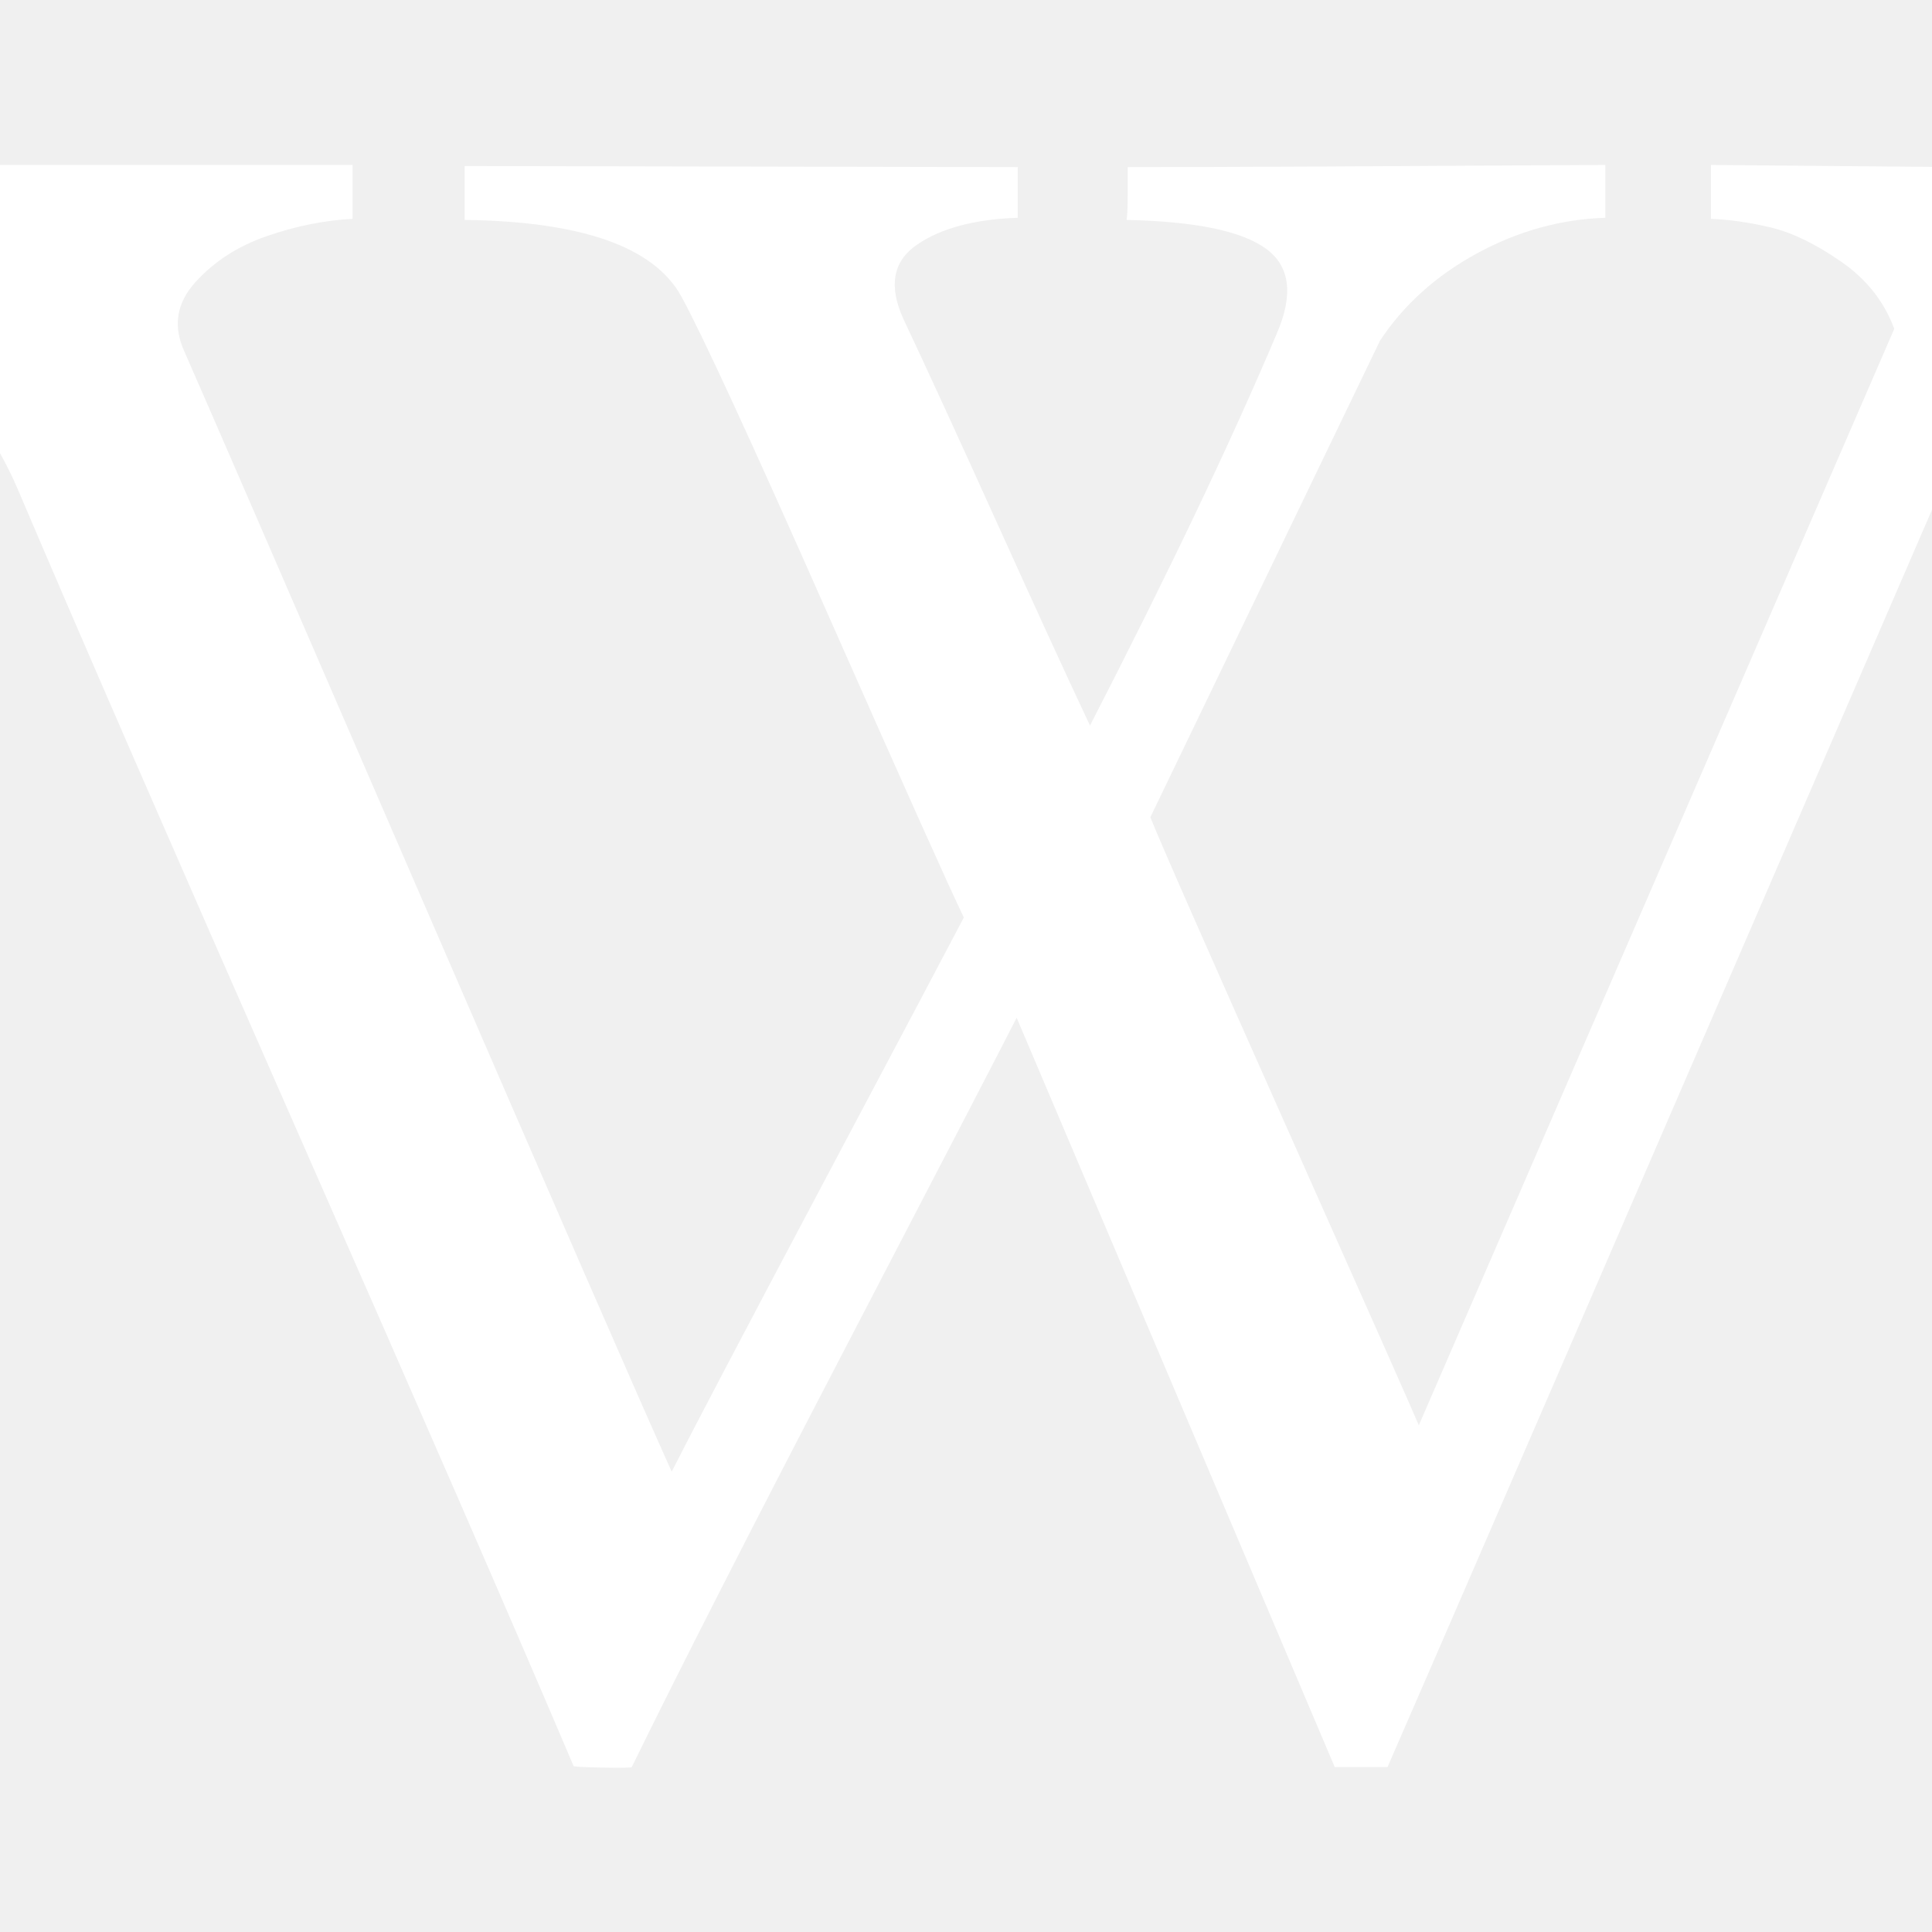
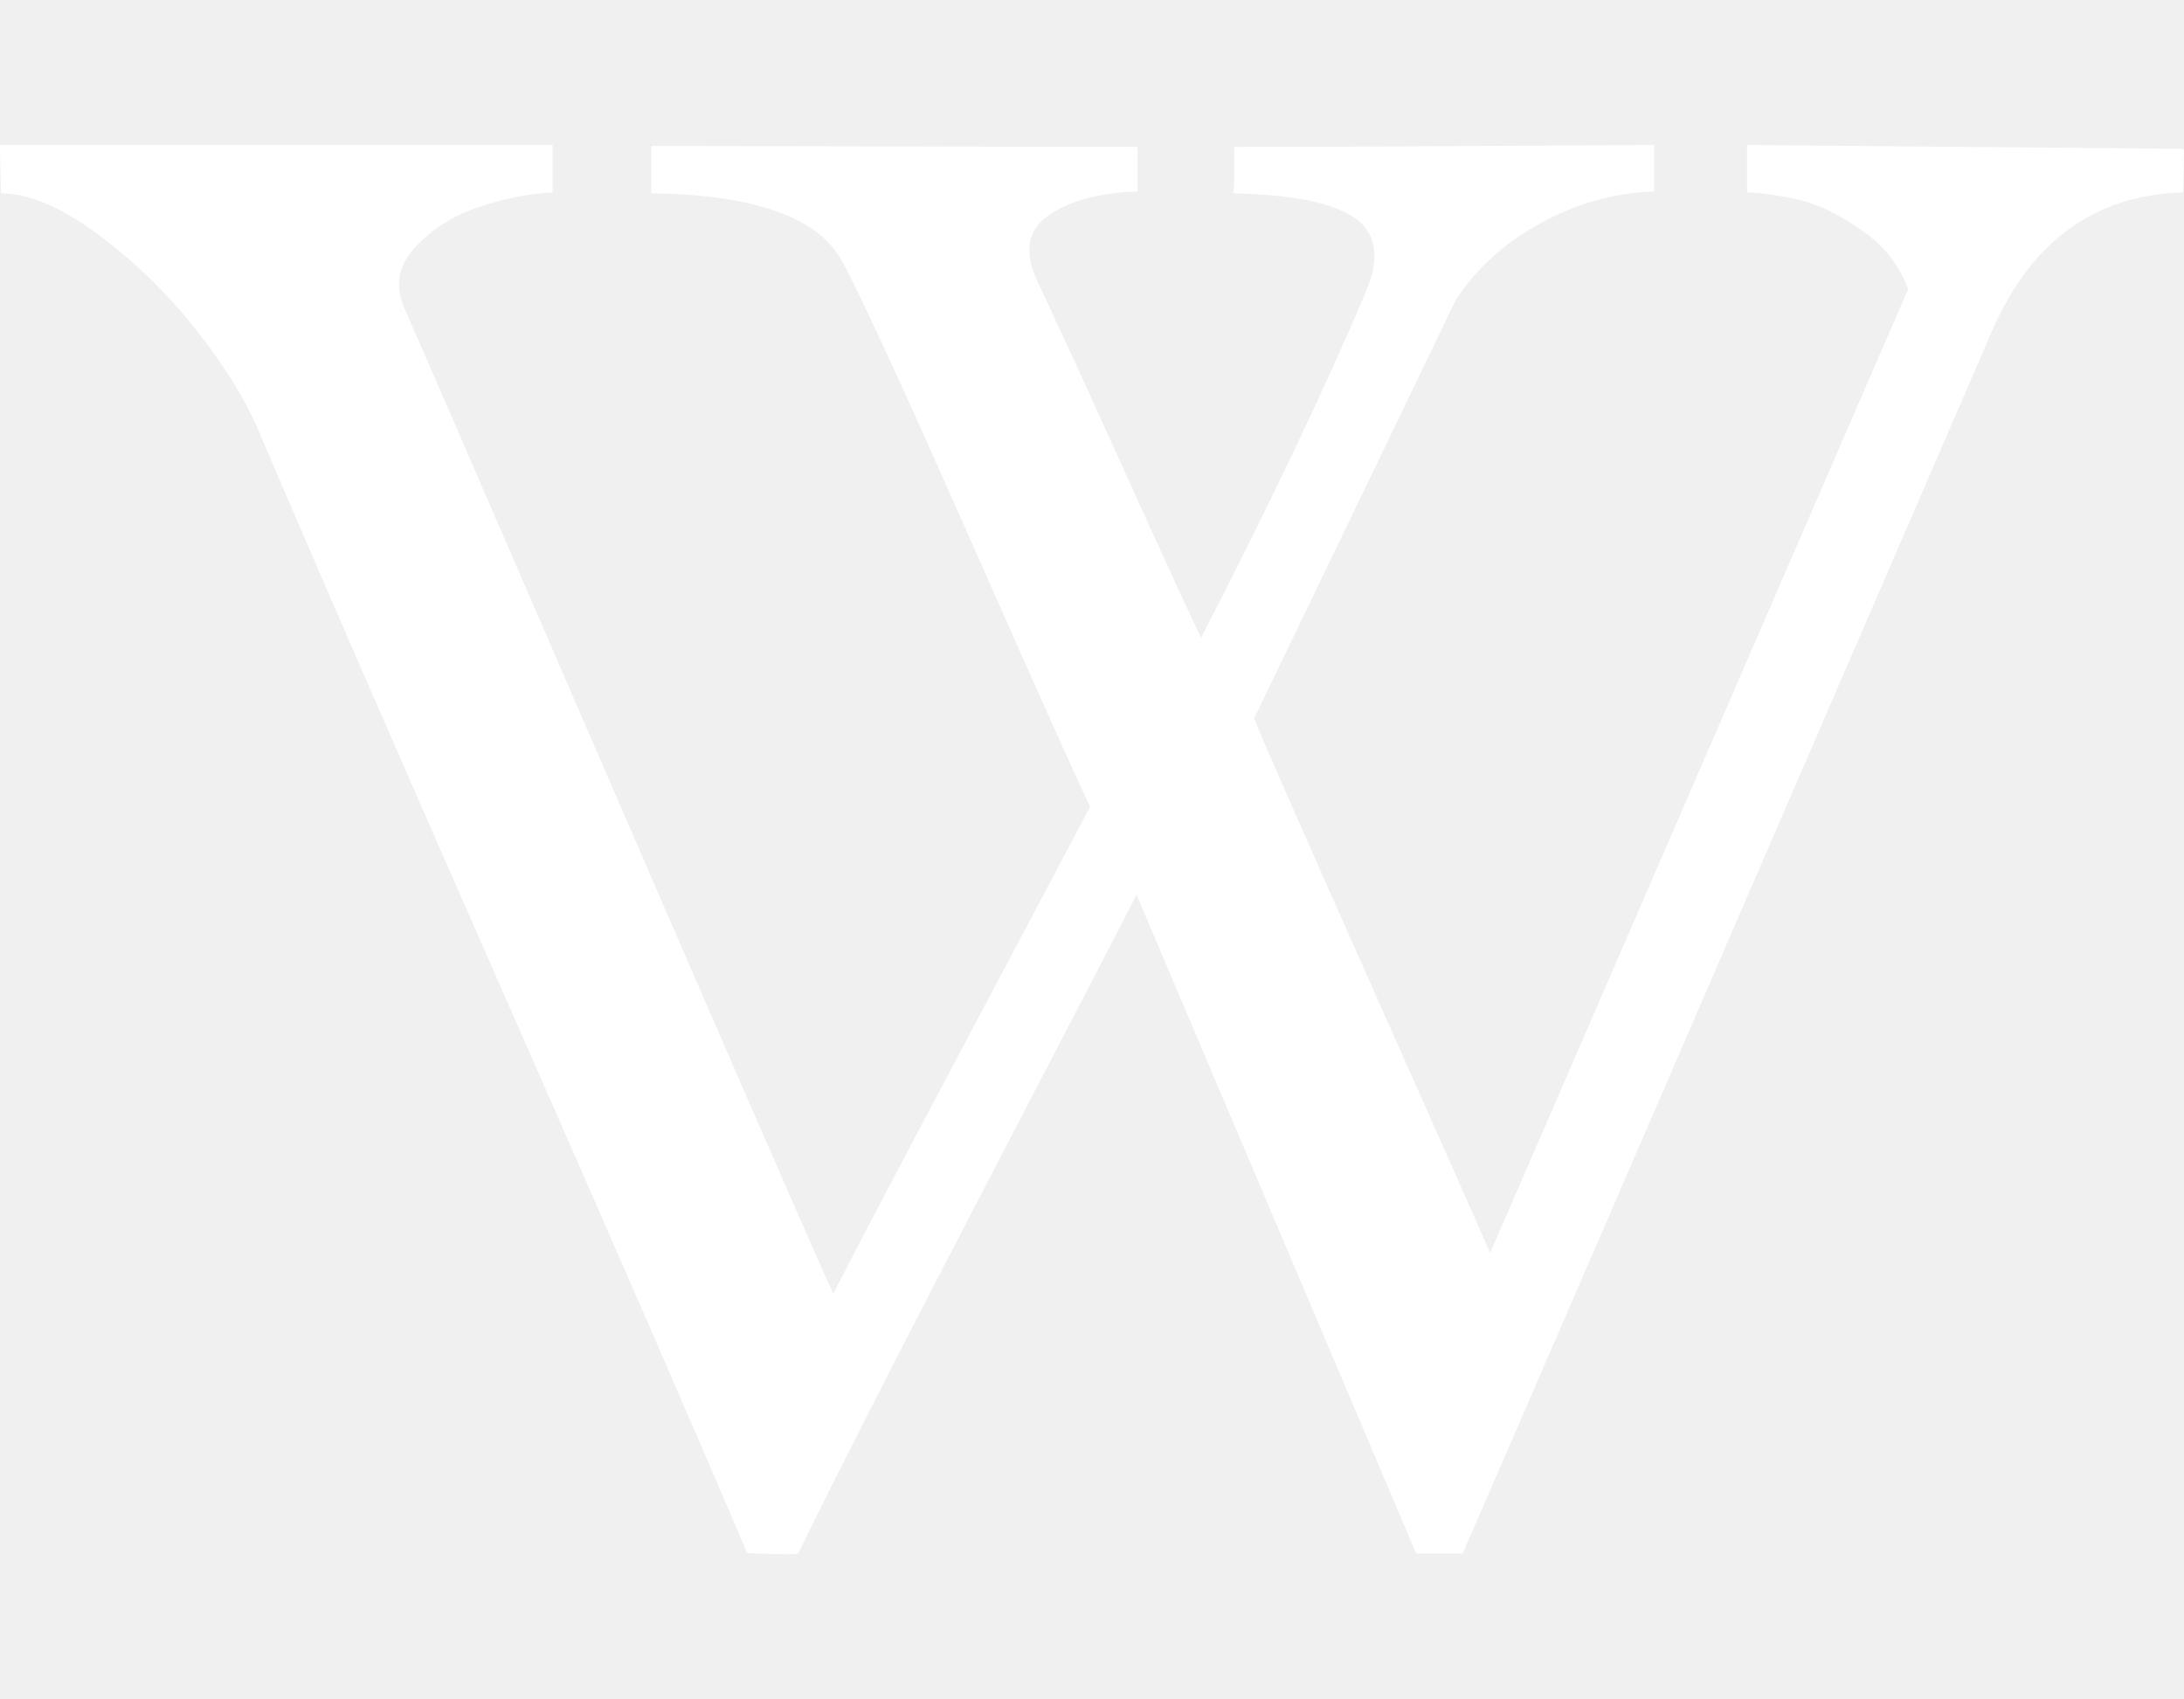
- <svg xmlns="http://www.w3.org/2000/svg" width="1792" height="1792" viewBox="0 0 1792 1792">
-   <path d="M1238 1639l-295-695q-25 49-158.5 305.5t-198.5 389.5q-1 1-27.5.5t-26.5-1.5q-82-193-255.5-587t-259.5-596q-21-50-66.5-107.5t-103.5-100.5-102-43q0-5-.5-24t-.5-27h583v50q-39 2-79.5 16t-66.5 43-10 64q26 59 216.5 499t235.5 540q31-61 140-266.5t131-247.5q-19-39-126-281t-136-295q-38-69-201-71v-50l513 1v47q-60 2-93.5 25t-12.5 69q33 70 87 189.5t86 187.5q110-214 173-363 24-55-10-79.5t-129-26.5q1-7 1-25v-24q64 0 170.5-.5t180-1 92.5-.5v49q-62 2-119 33t-90 81l-213 442q13 33 127.5 290t121.5 274l441-1017q-14-38-49.5-62.5t-65-31.5-55.5-8v-50l460 4 1 2-1 44q-139 4-201 145-526 1216-559 1291h-49z" fill="#fff" />
+ <svg xmlns="http://www.w3.org/2000/svg" width="2304" height="1792" viewBox="0 0 2304 1792">
+   <path d="M1494 1639l-295-695q-25 49-158.5 305.5t-198.5 389.5q-1 1-27.5.5t-26.5-1.5q-82-193-255.5-587t-259.5-596q-21-50-66.5-107.5t-103.5-100.5-102-43q0-5-.5-24t-.5-27h583v50q-39 2-79.5 16t-66.5 43-10 64q26 59 216.5 499t235.5 540q31-61 140-266.5t131-247.5q-19-39-126-281t-136-295q-38-69-201-71v-50l513 1v47q-60 2-93.5 25t-12.5 69q33 70 87 189.5t86 187.5q110-214 173-363 24-55-10-79.5t-129-26.5q1-7 1-25v-24q64 0 170.5-.5t180-1 92.5-.5v49q-62 2-119 33t-90 81l-213 442q13 33 127.5 290t121.5 274l441-1017q-14-38-49.5-62.5t-65-31.5-55.5-8v-50l460 4 1 2-1 44q-139 4-201 145-526 1216-559 1291h-49z" fill="#fff" />
</svg>
